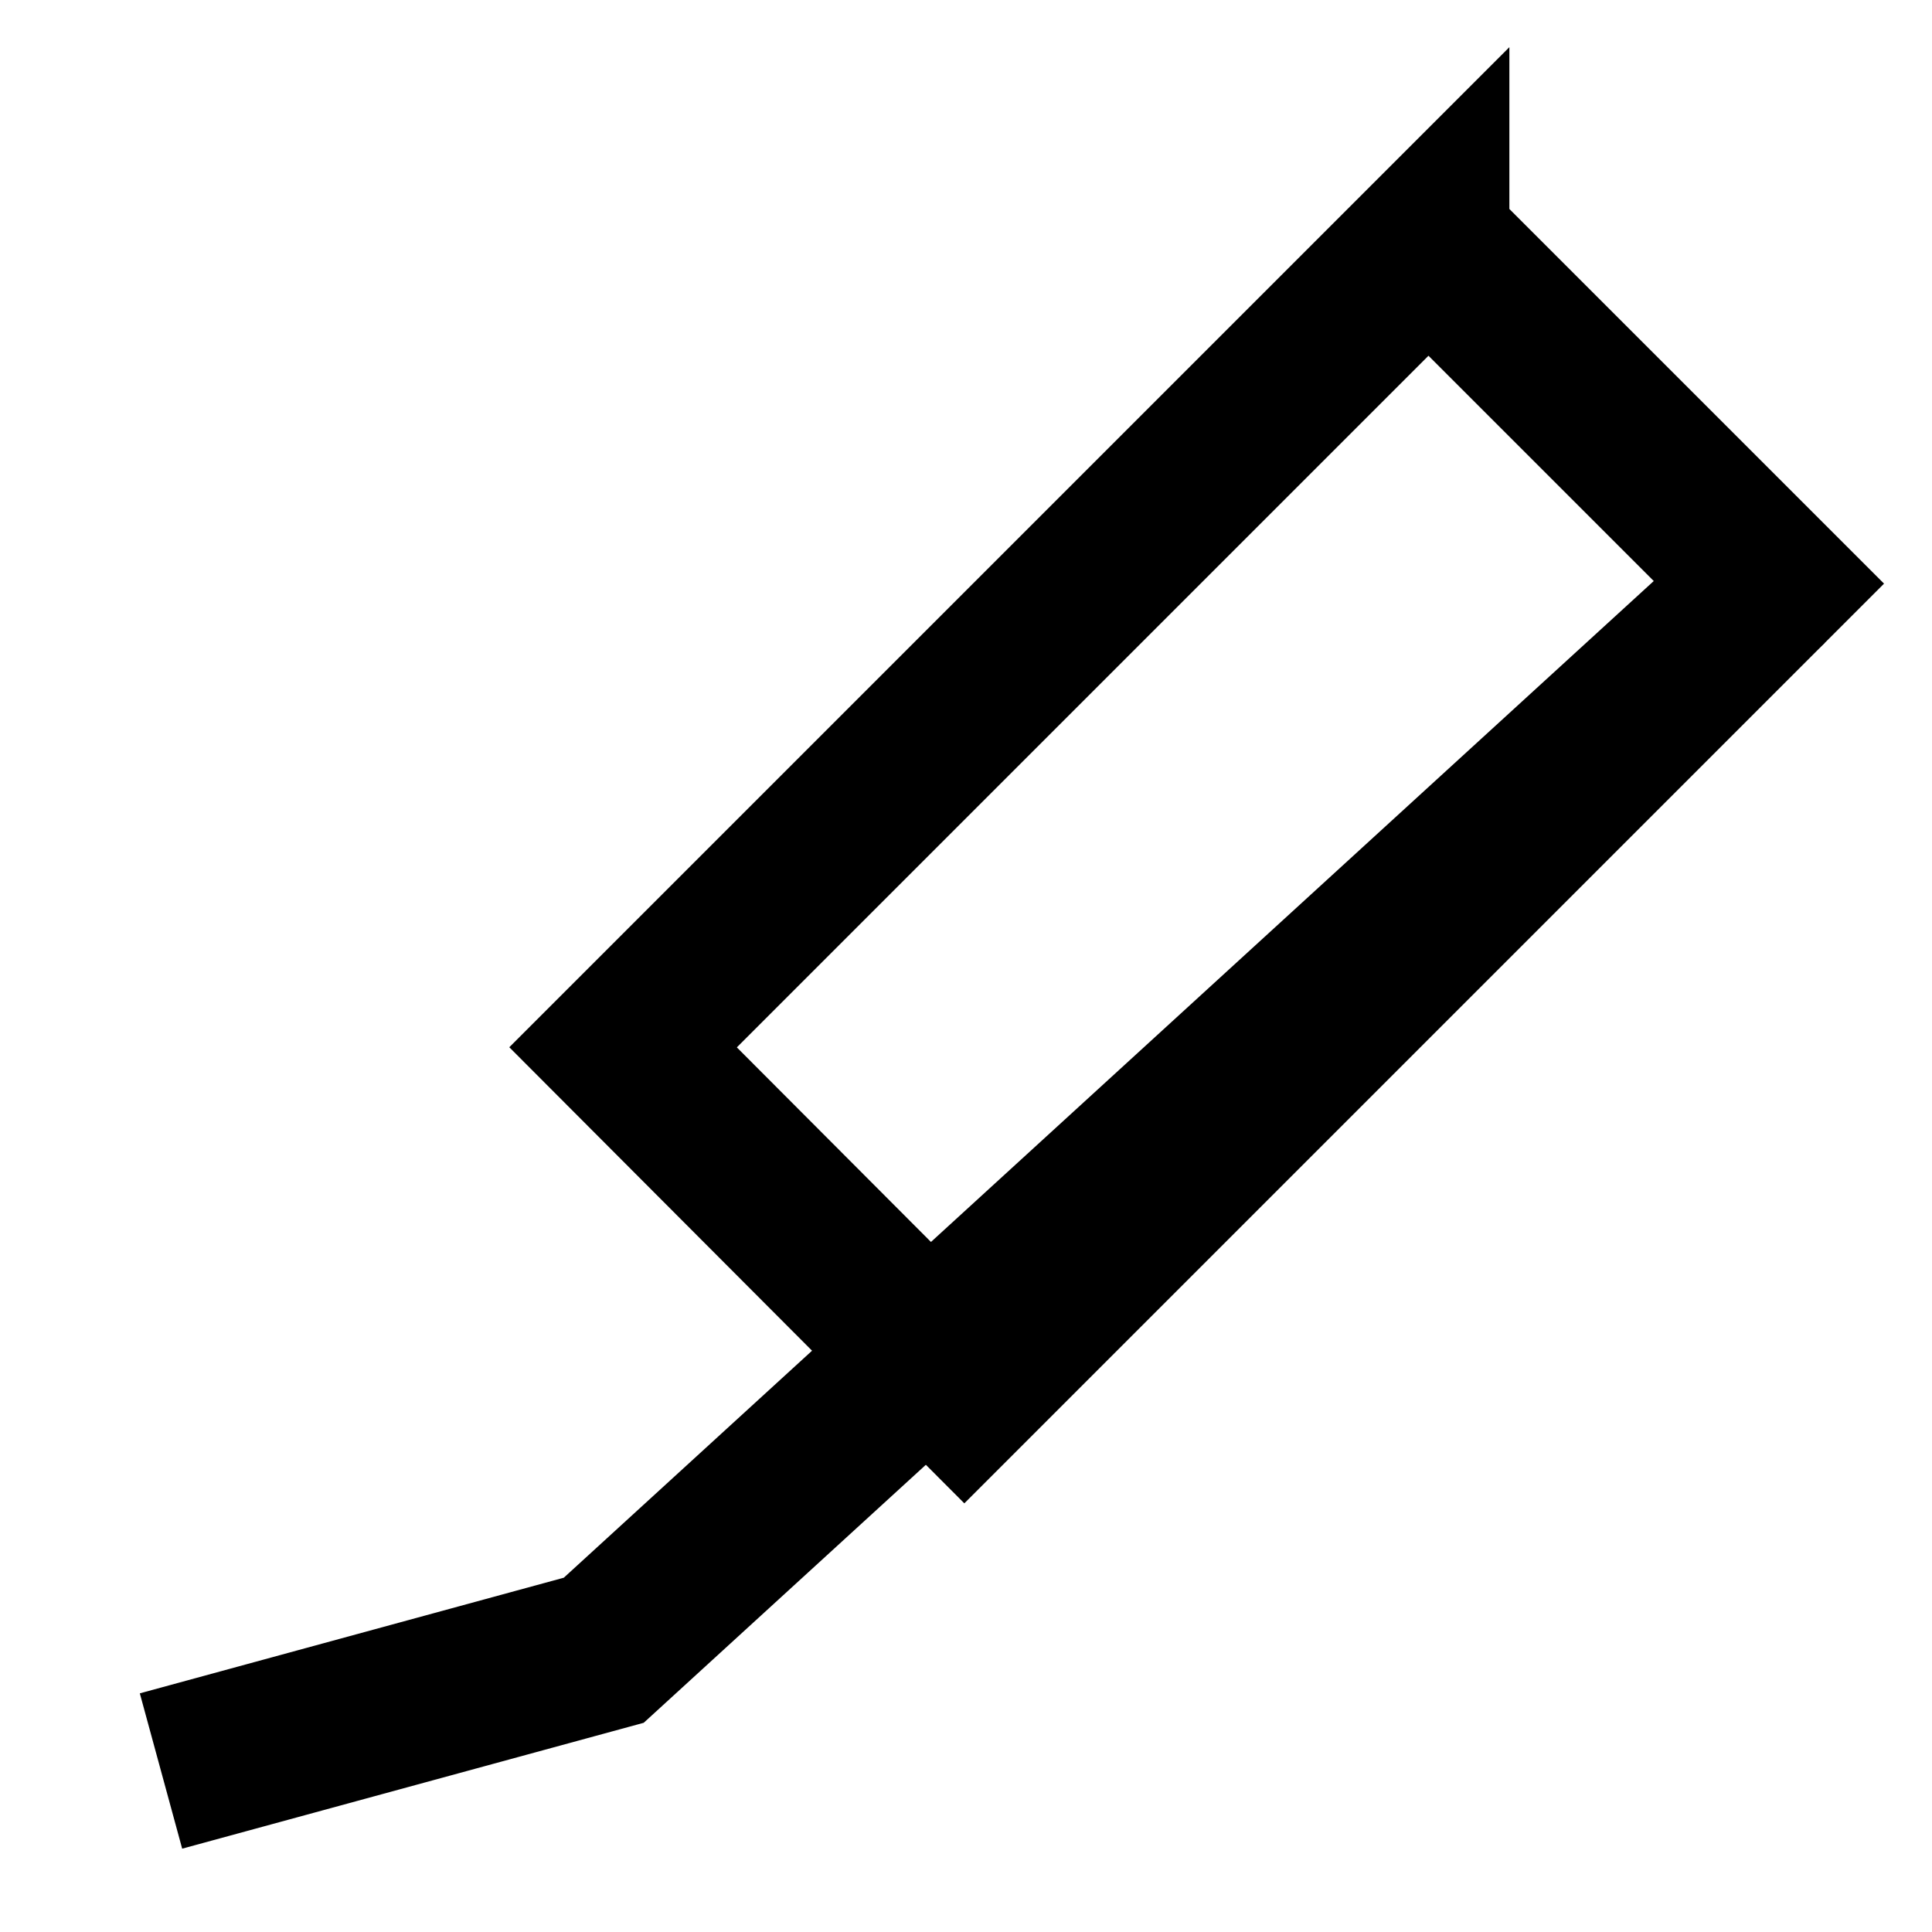
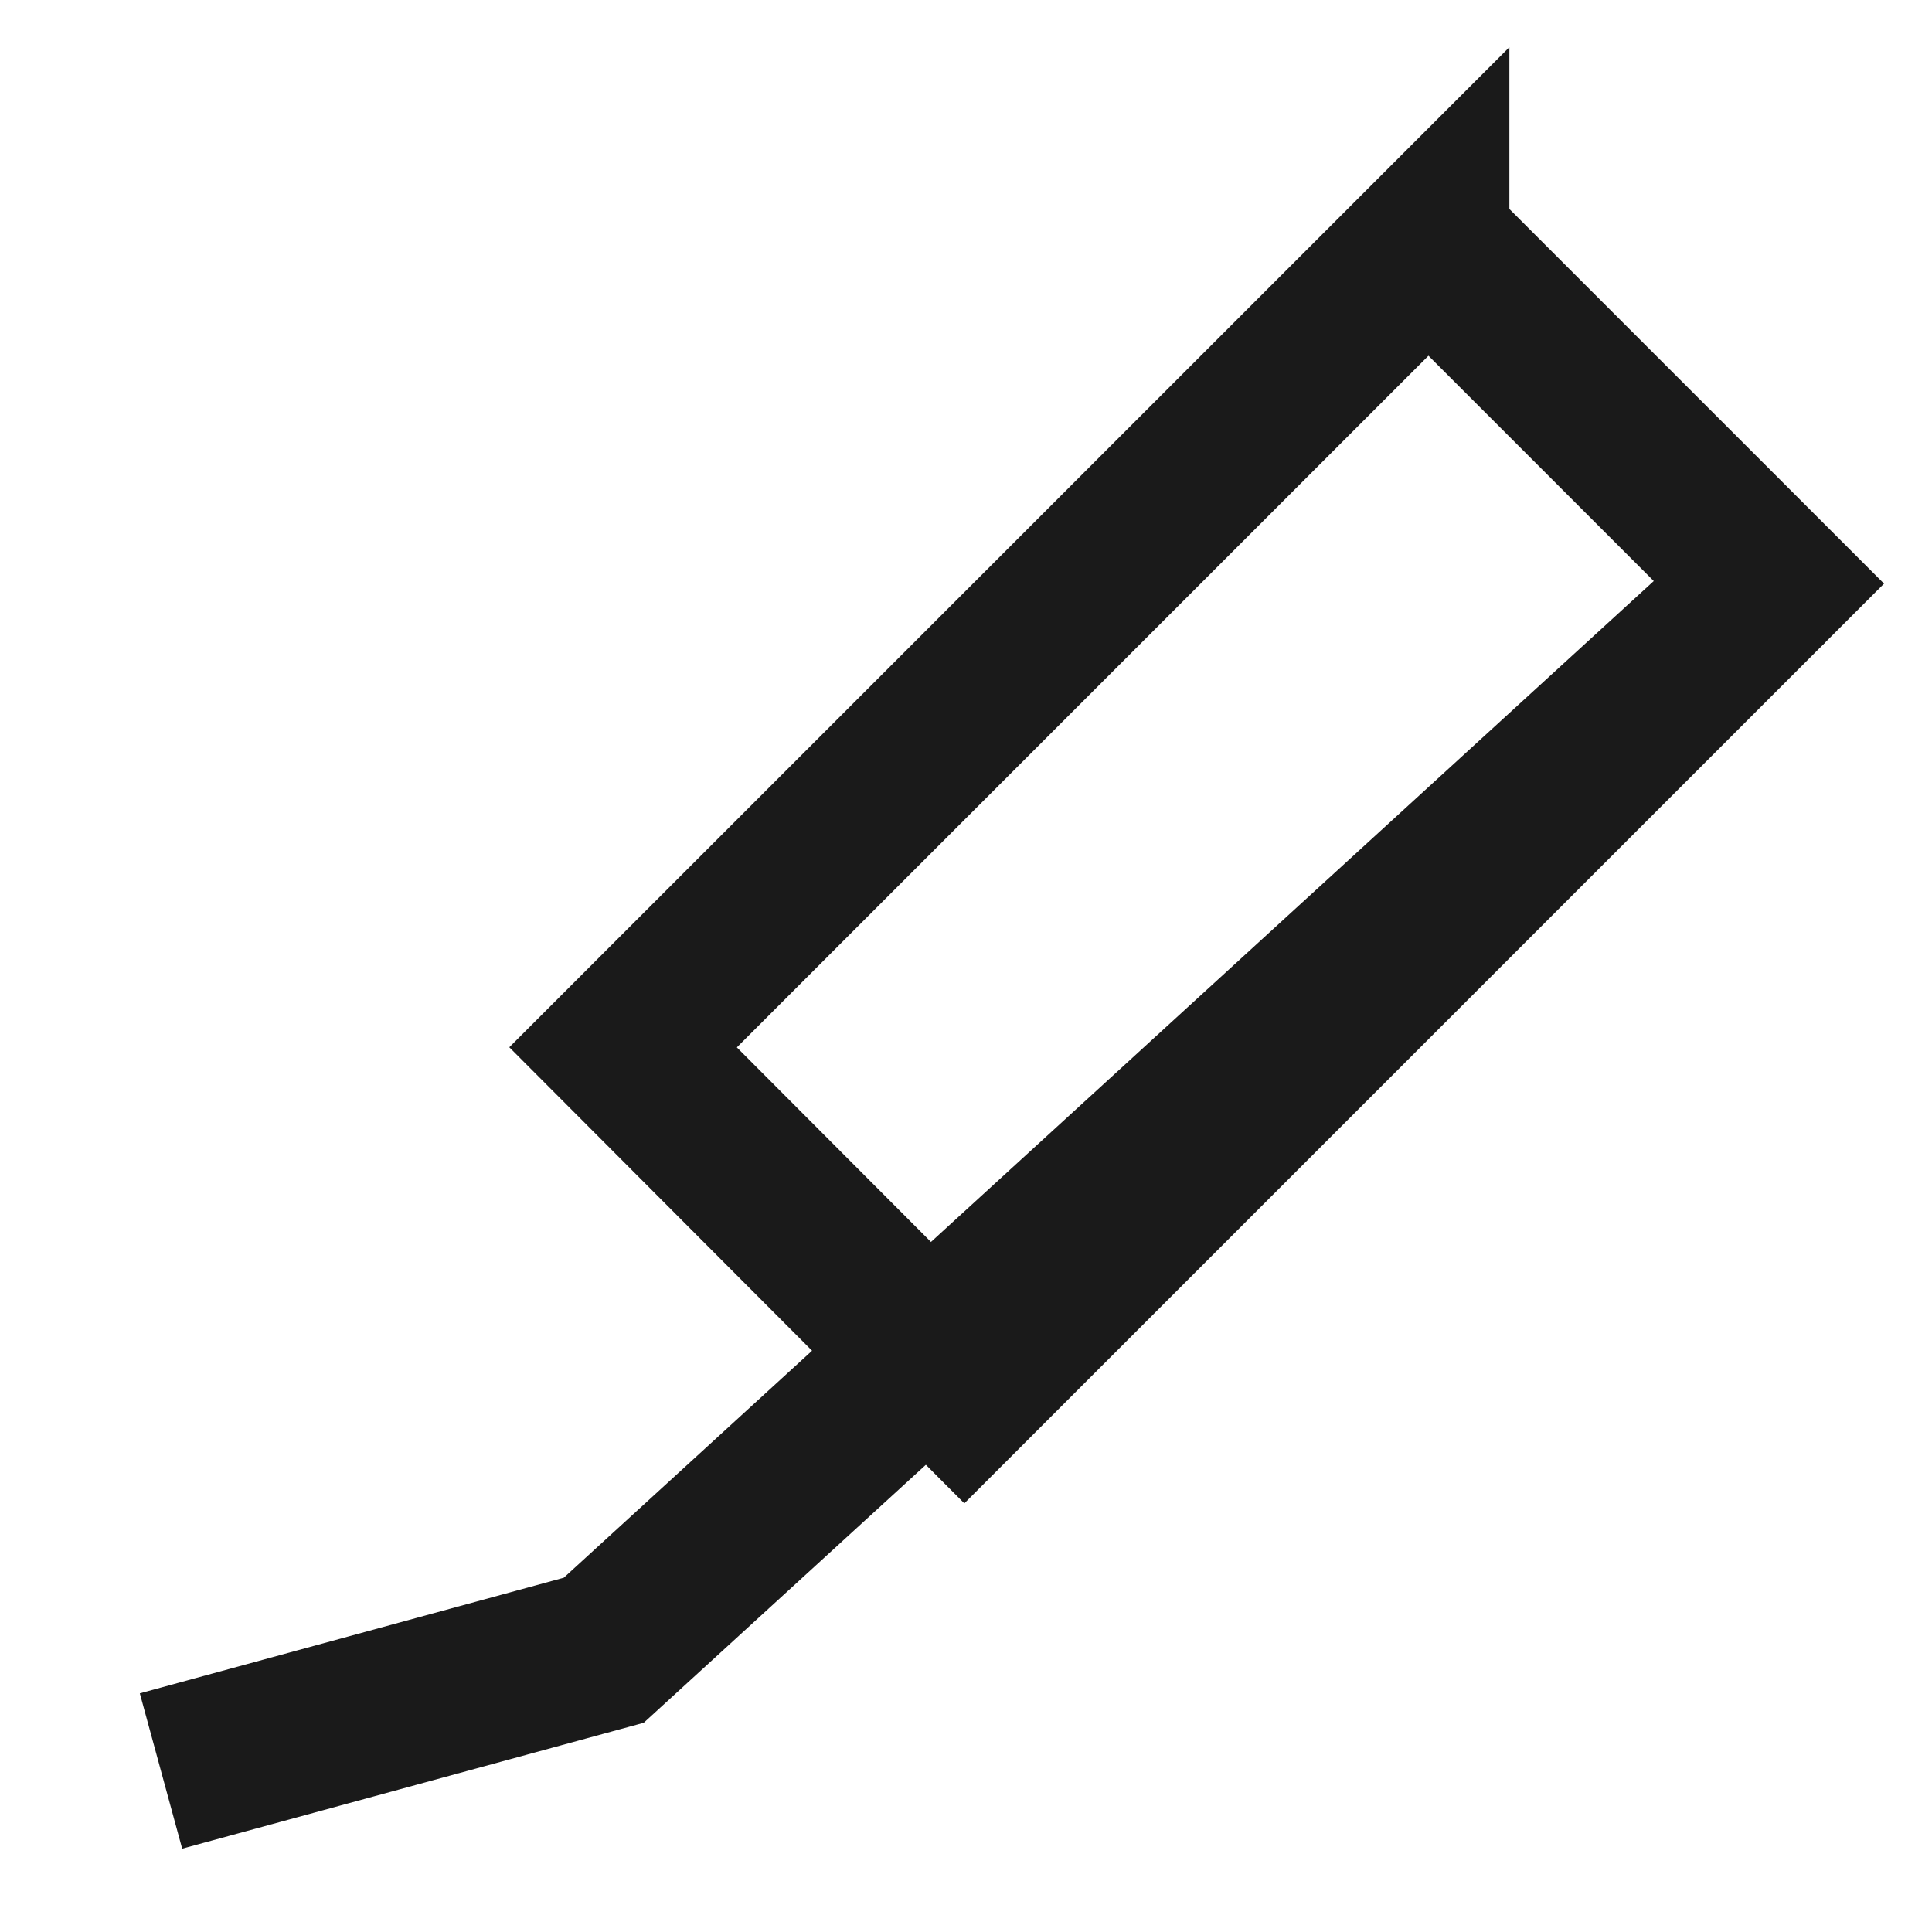
<svg xmlns="http://www.w3.org/2000/svg" width="24" height="24" viewBox="0 0 24 24" fill="none">
-   <path d="M17.75 3.01L21.99 7.25l-10.01 10.01L7.74 13.01l10.01-10.01z" stroke="#000" stroke-width="2" />
-   <path d="M2 22l5.5-1.5L21.99 7.25" stroke="#000" stroke-width="2" />
+   <path d="M17.75 3.01L21.99 7.25l-10.01 10.01L7.74 13.01l10.01-10.01z" stroke="#1a1a1a" stroke-width="2" />
+   <path d="M2 22l5.5-1.5L21.99 7.25" stroke="#1a1a1a" stroke-width="2" />
</svg>
